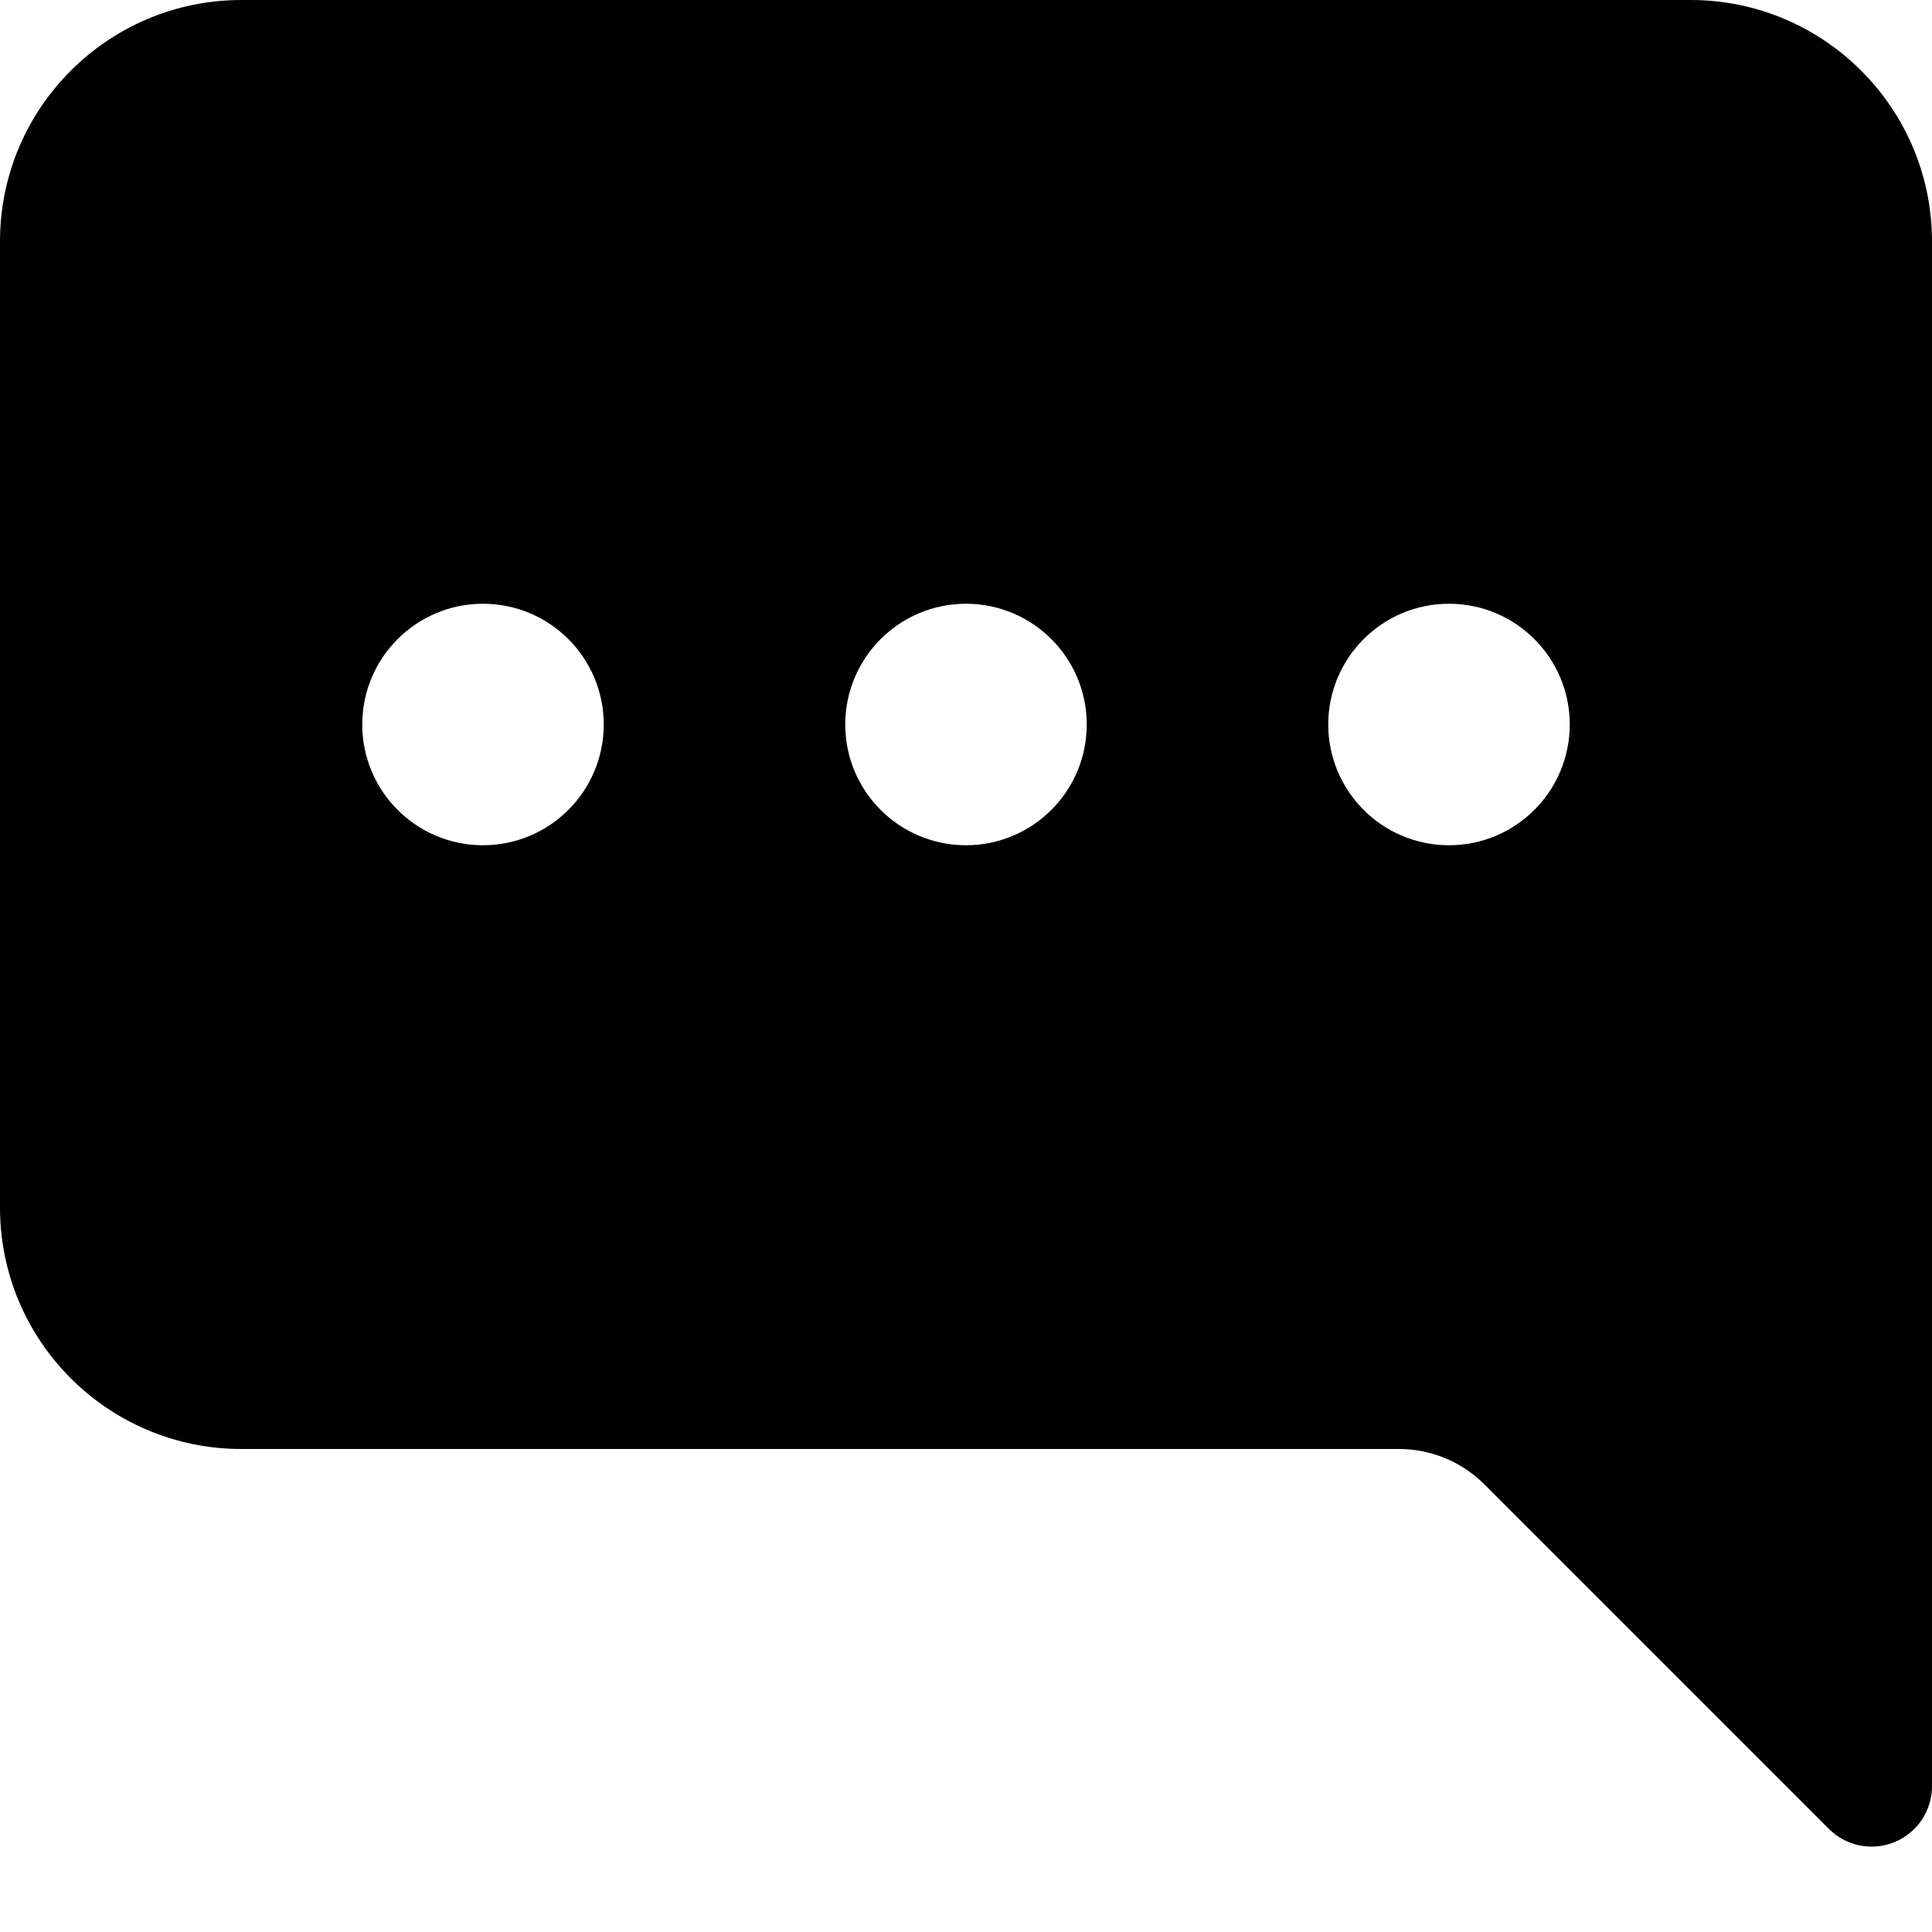
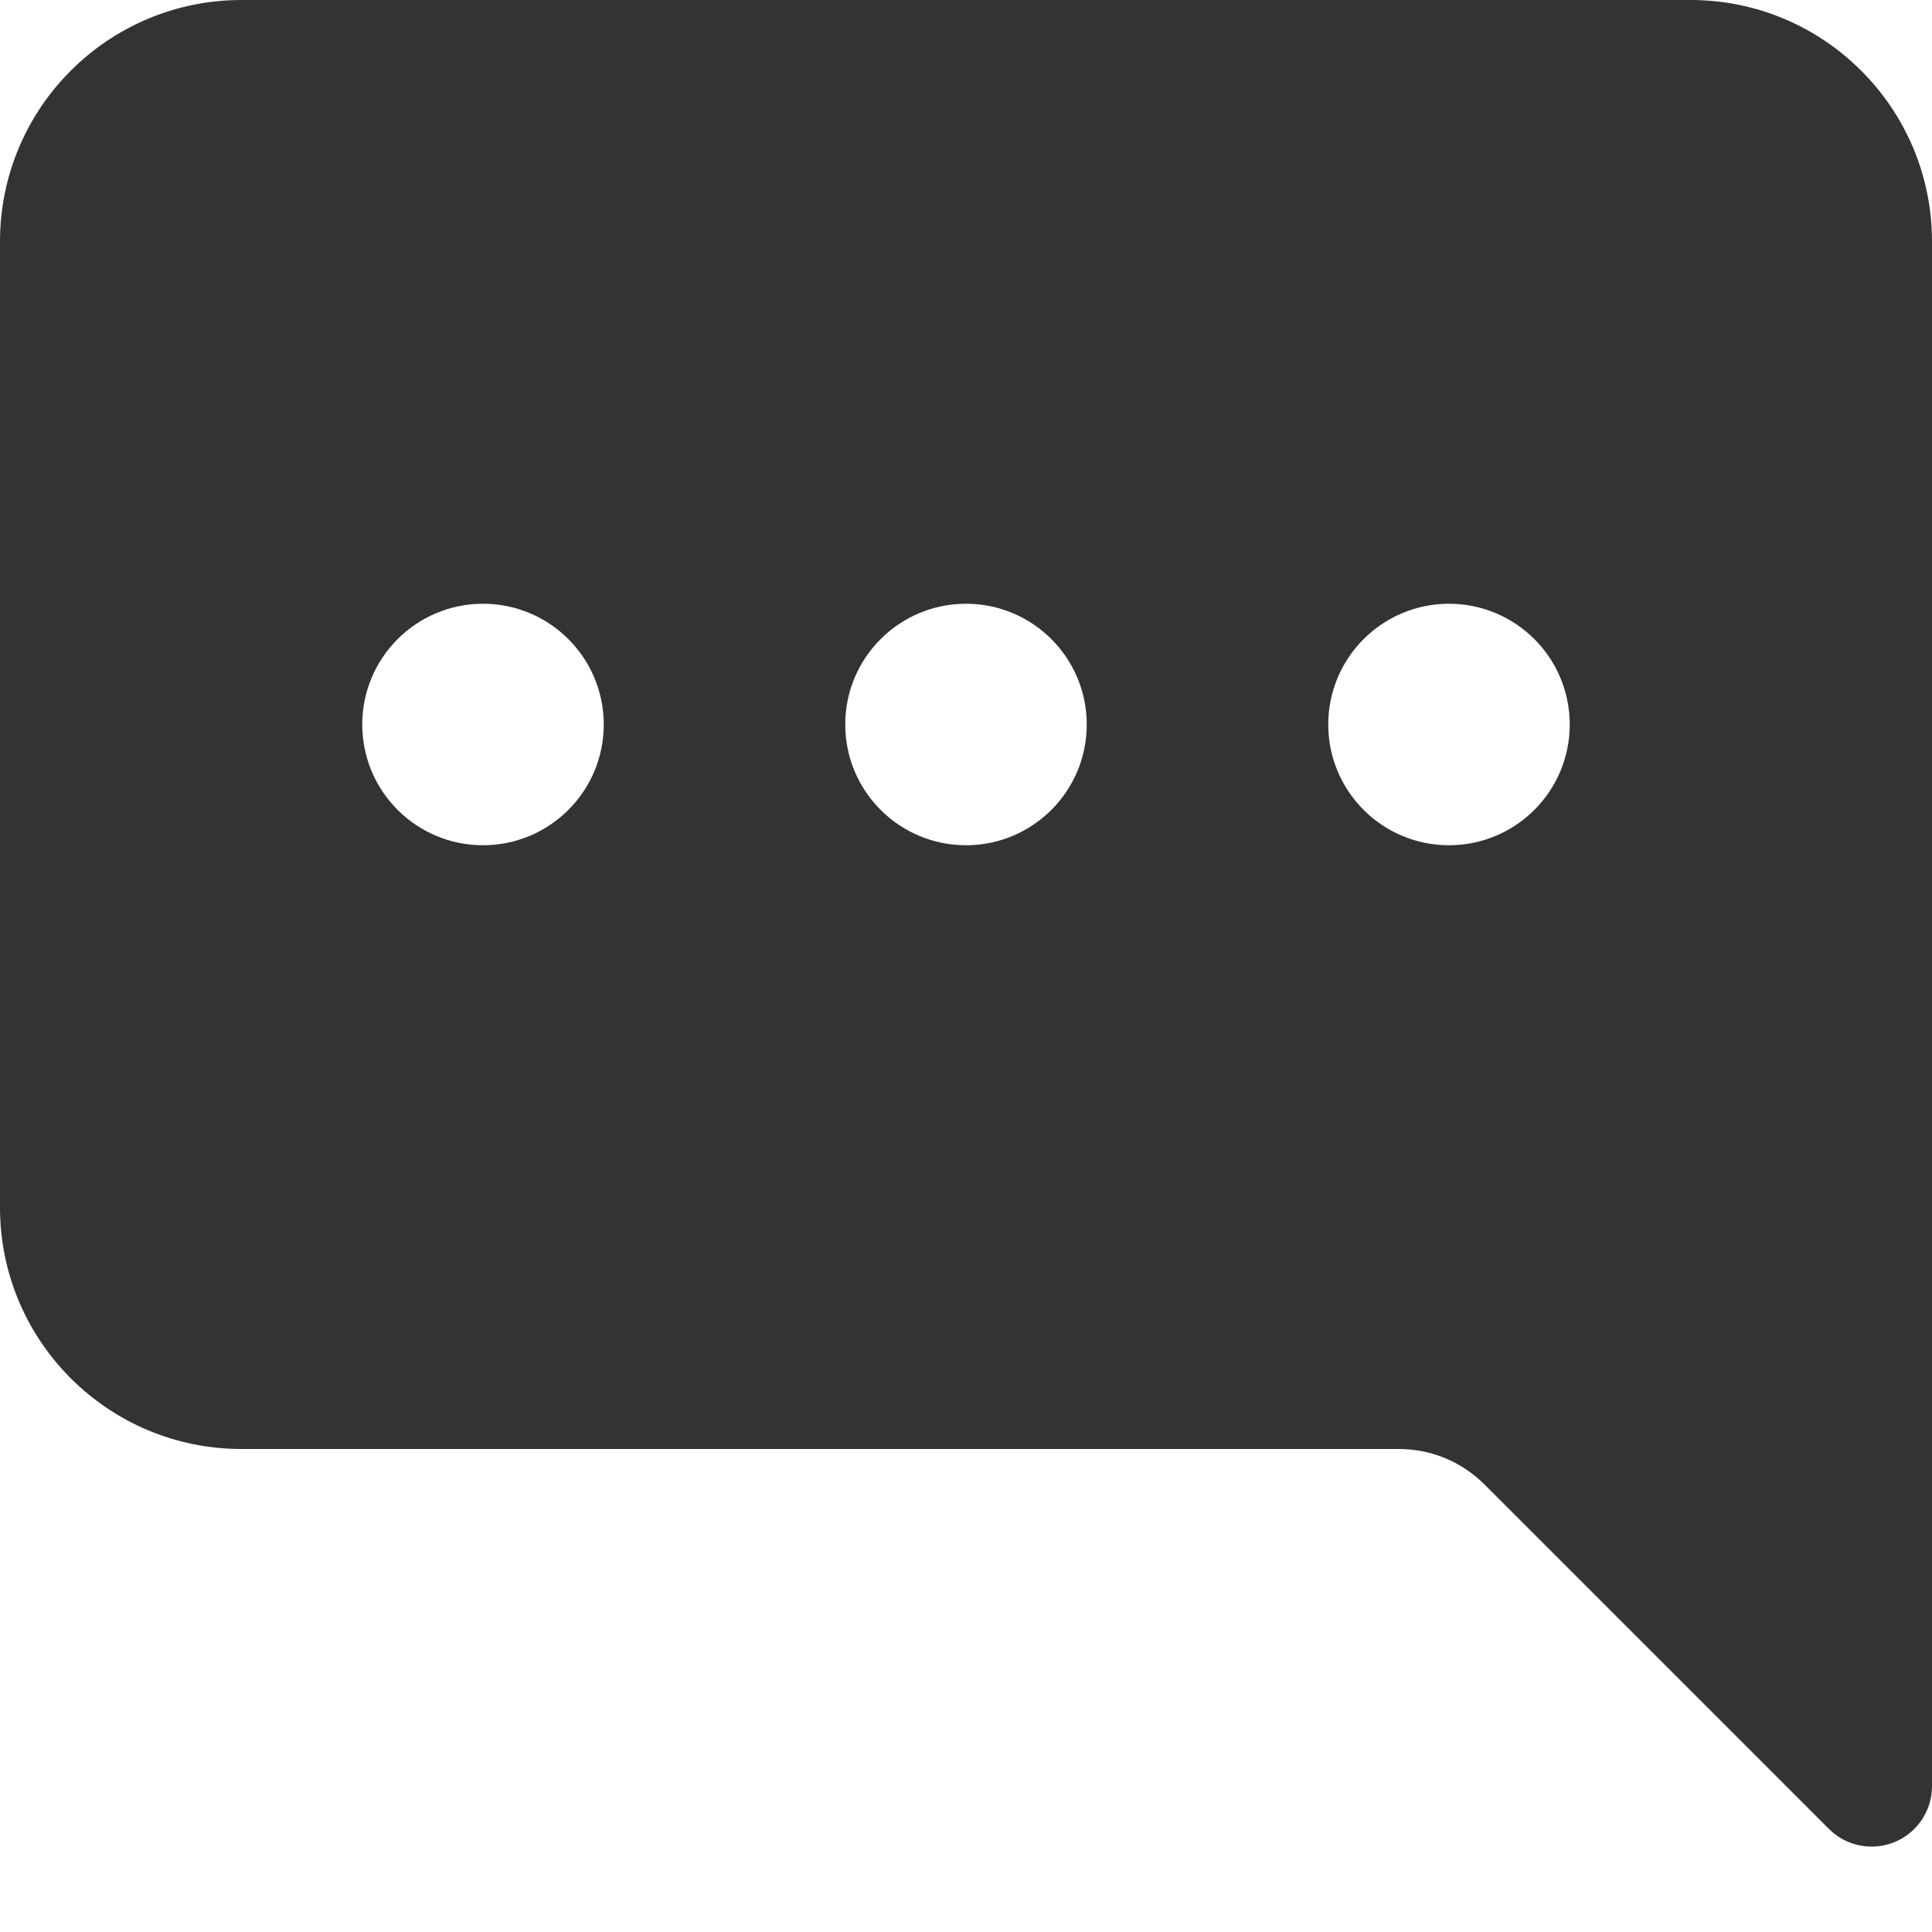
- <svg xmlns="http://www.w3.org/2000/svg" width="16" height="16" fill="currentColor" class="bi bi-chat-right-dots-fill" viewBox="0 0 16 16">
+ <svg xmlns="http://www.w3.org/2000/svg" width="16" height="16" fill="rgba(0, 0, 0, 0.8)" class="bi bi-chat-right-dots-fill" viewBox="0 0 16 16">
  <path d="M16 2a2 2 0 0 0-2-2H2a2 2 0 0 0-2 2v8a2 2 0 0 0 2 2h9.586a1 1 0 0 1 .707.293l2.853 2.853a.5.5 0 0 0 .854-.353V2zM5 6a1 1 0 1 1-2 0 1 1 0 0 1 2 0zm4 0a1 1 0 1 1-2 0 1 1 0 0 1 2 0zm3 1a1 1 0 1 1 0-2 1 1 0 0 1 0 2z" />
</svg>
